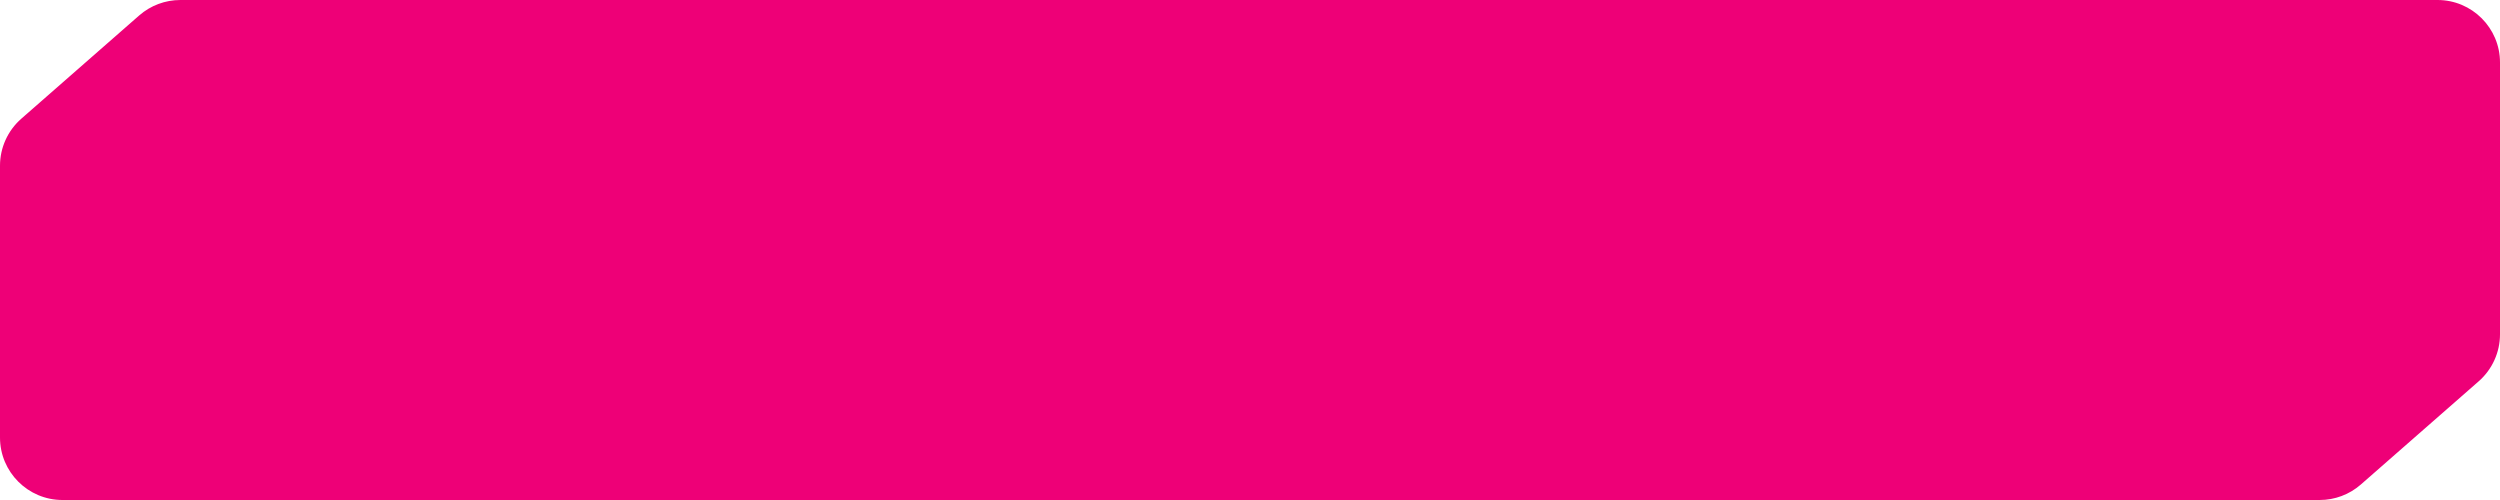
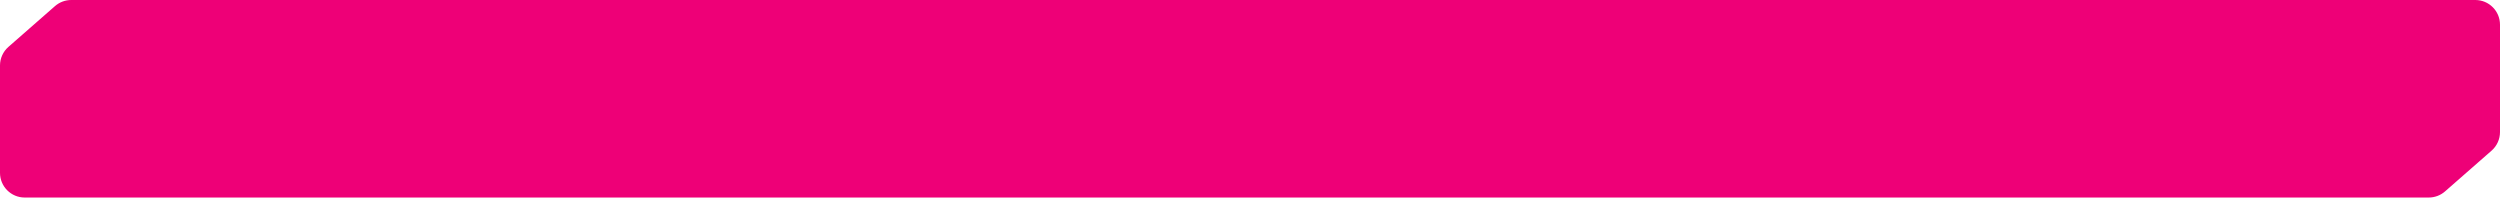
- <svg xmlns="http://www.w3.org/2000/svg" viewBox="0 0 320 64" fill="none">
-   <path d="M23.084 0H312C316.418 0 320 3.582 320 8V42.79C320 45.095 319.005 47.289 317.271 48.808L302.187 62.018C300.728 63.296 298.855 64 296.916 64L8 64C3.582 64 0 60.418 0 56V21.21C0 18.905 0.995 16.711 2.729 15.192L17.813 1.982C19.272 0.704 21.145 0 23.084 0Z" fill="#EE0077" />
+ <svg xmlns="http://www.w3.org/2000/svg" viewBox="0 0 810 64" fill="none">
+   <path d="M23.084 0H802C806.418 0 810 3.582 810 8V42.79C810 45.095 809.005 47.289 807.271 48.808L792.187 62.018C790.728 63.296 788.855 64 786.916 64L8 64C3.582 64 0 60.418 0 56V21.21C0 18.905 0.995 16.711 2.729 15.192L17.813 1.982C19.272 0.704 21.145 0 23.084 0Z" fill="#EE0077" />
</svg>
